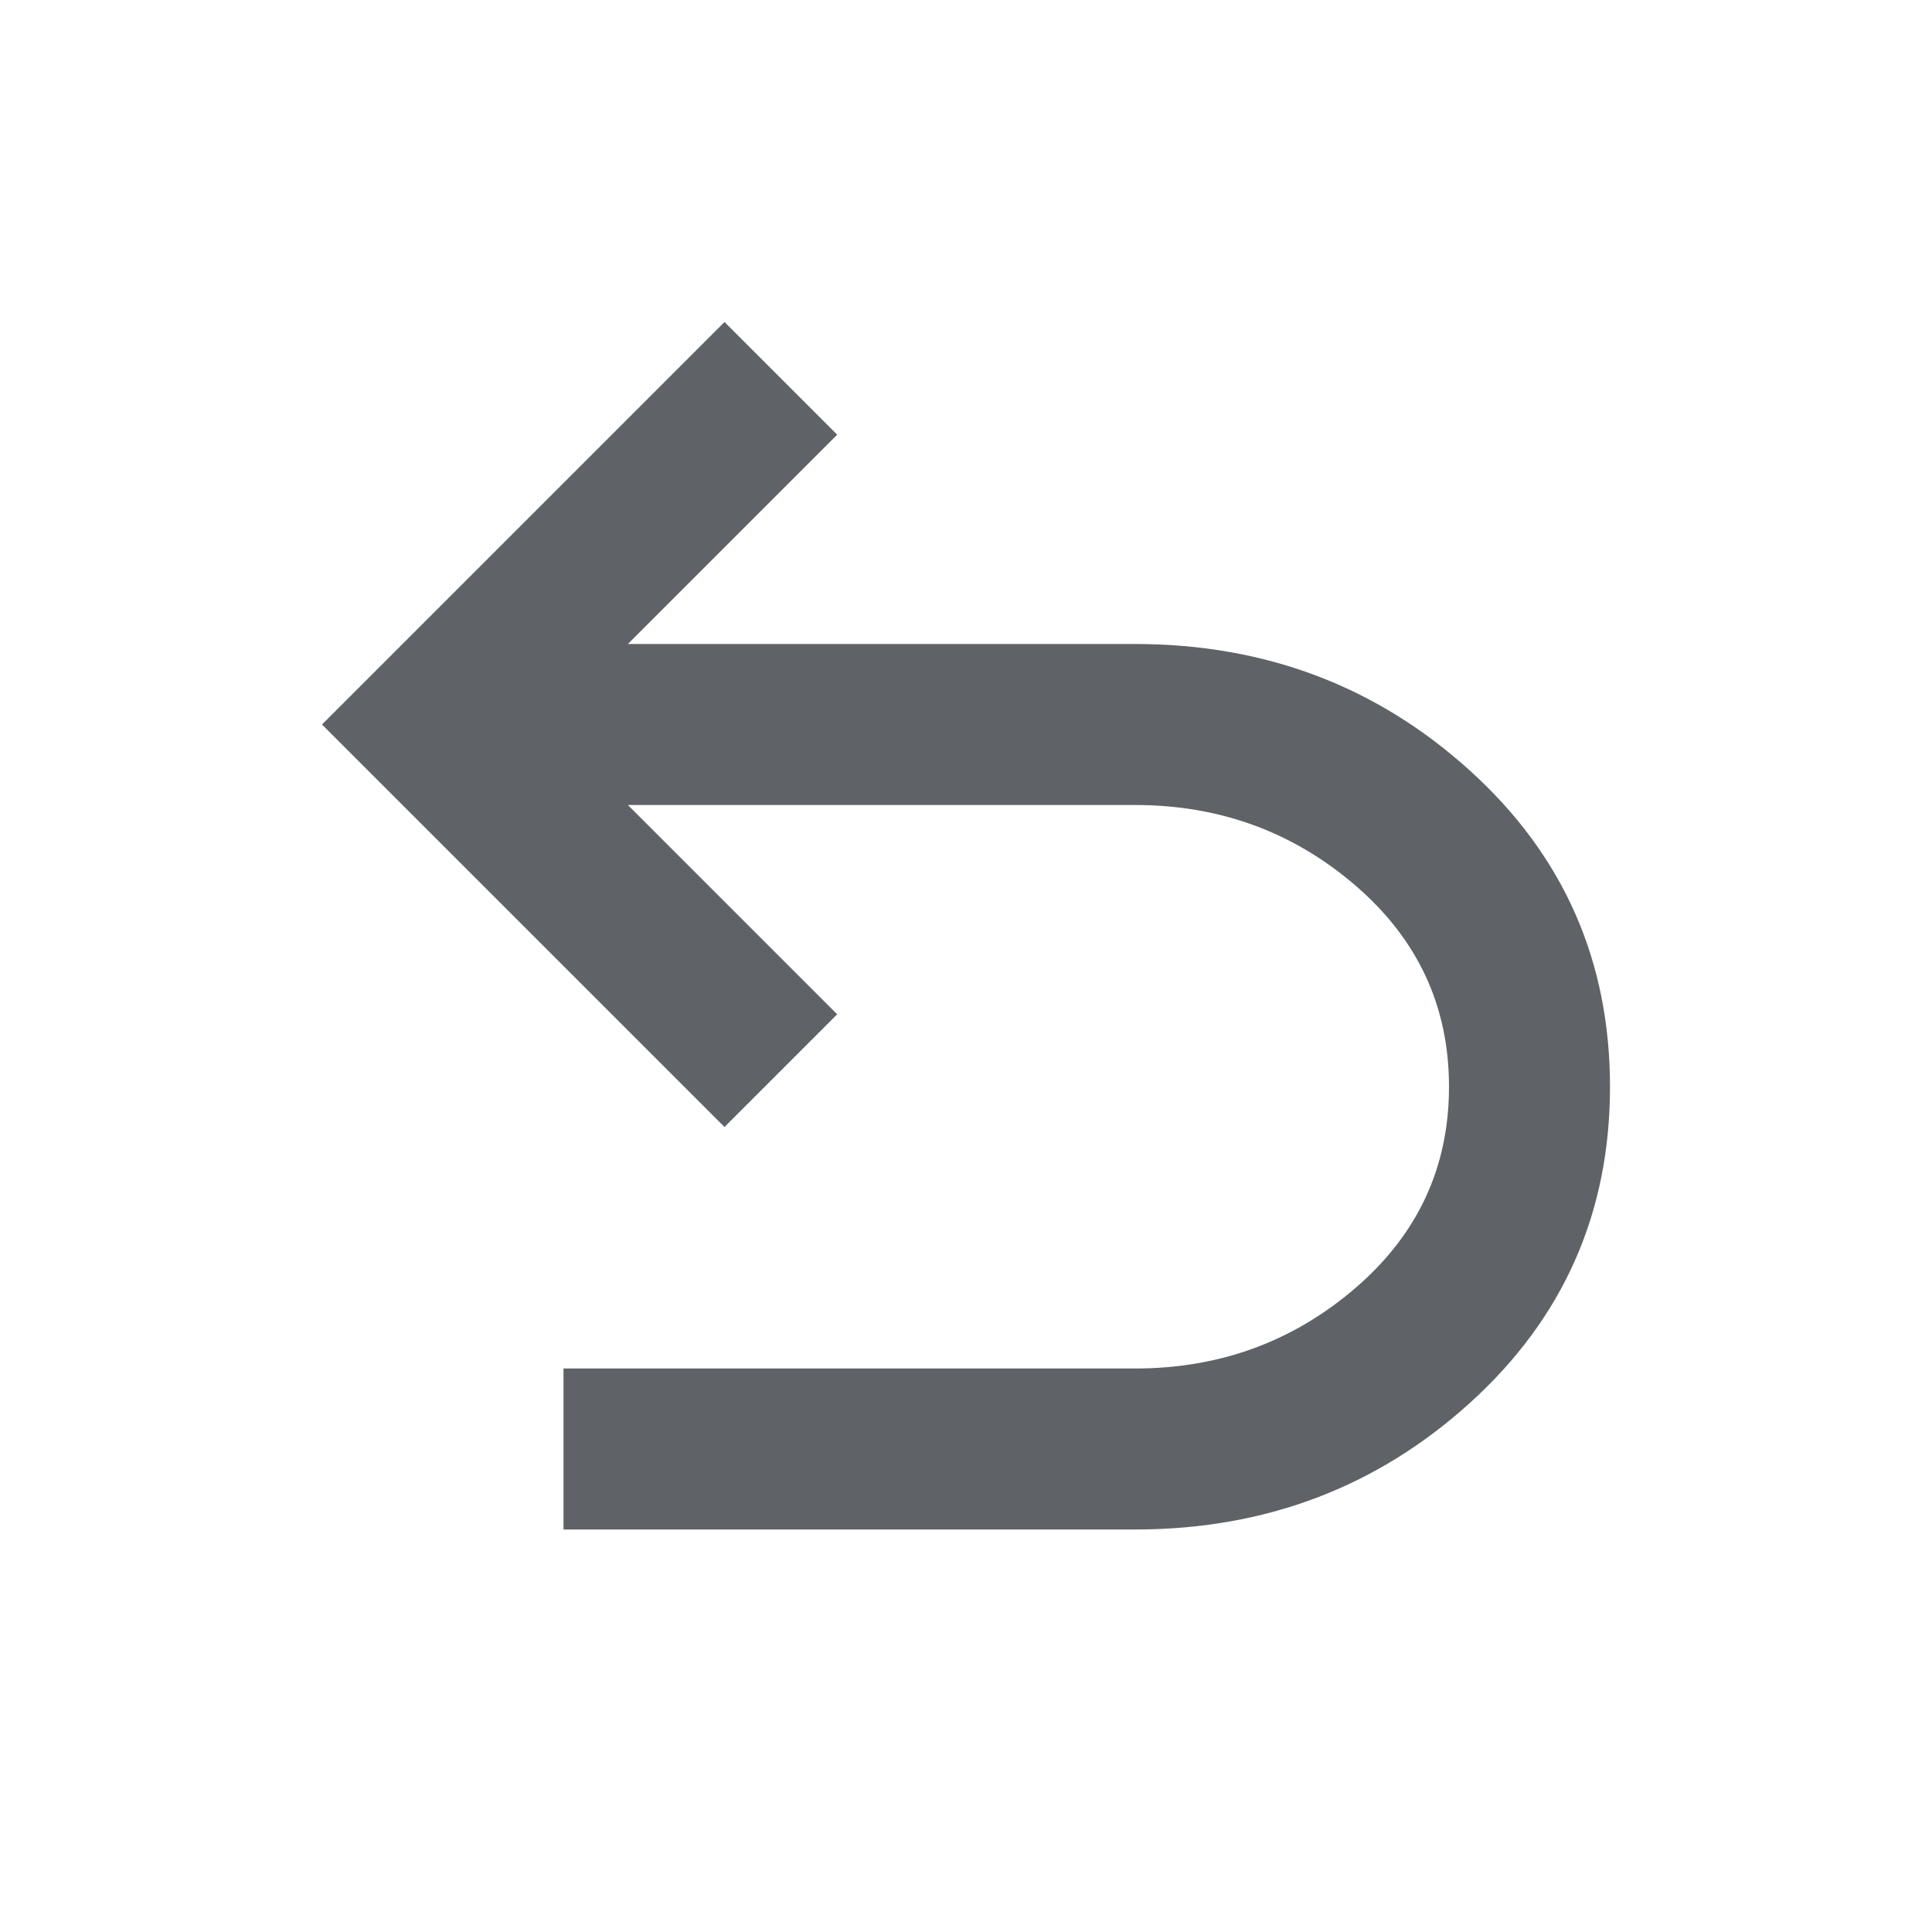
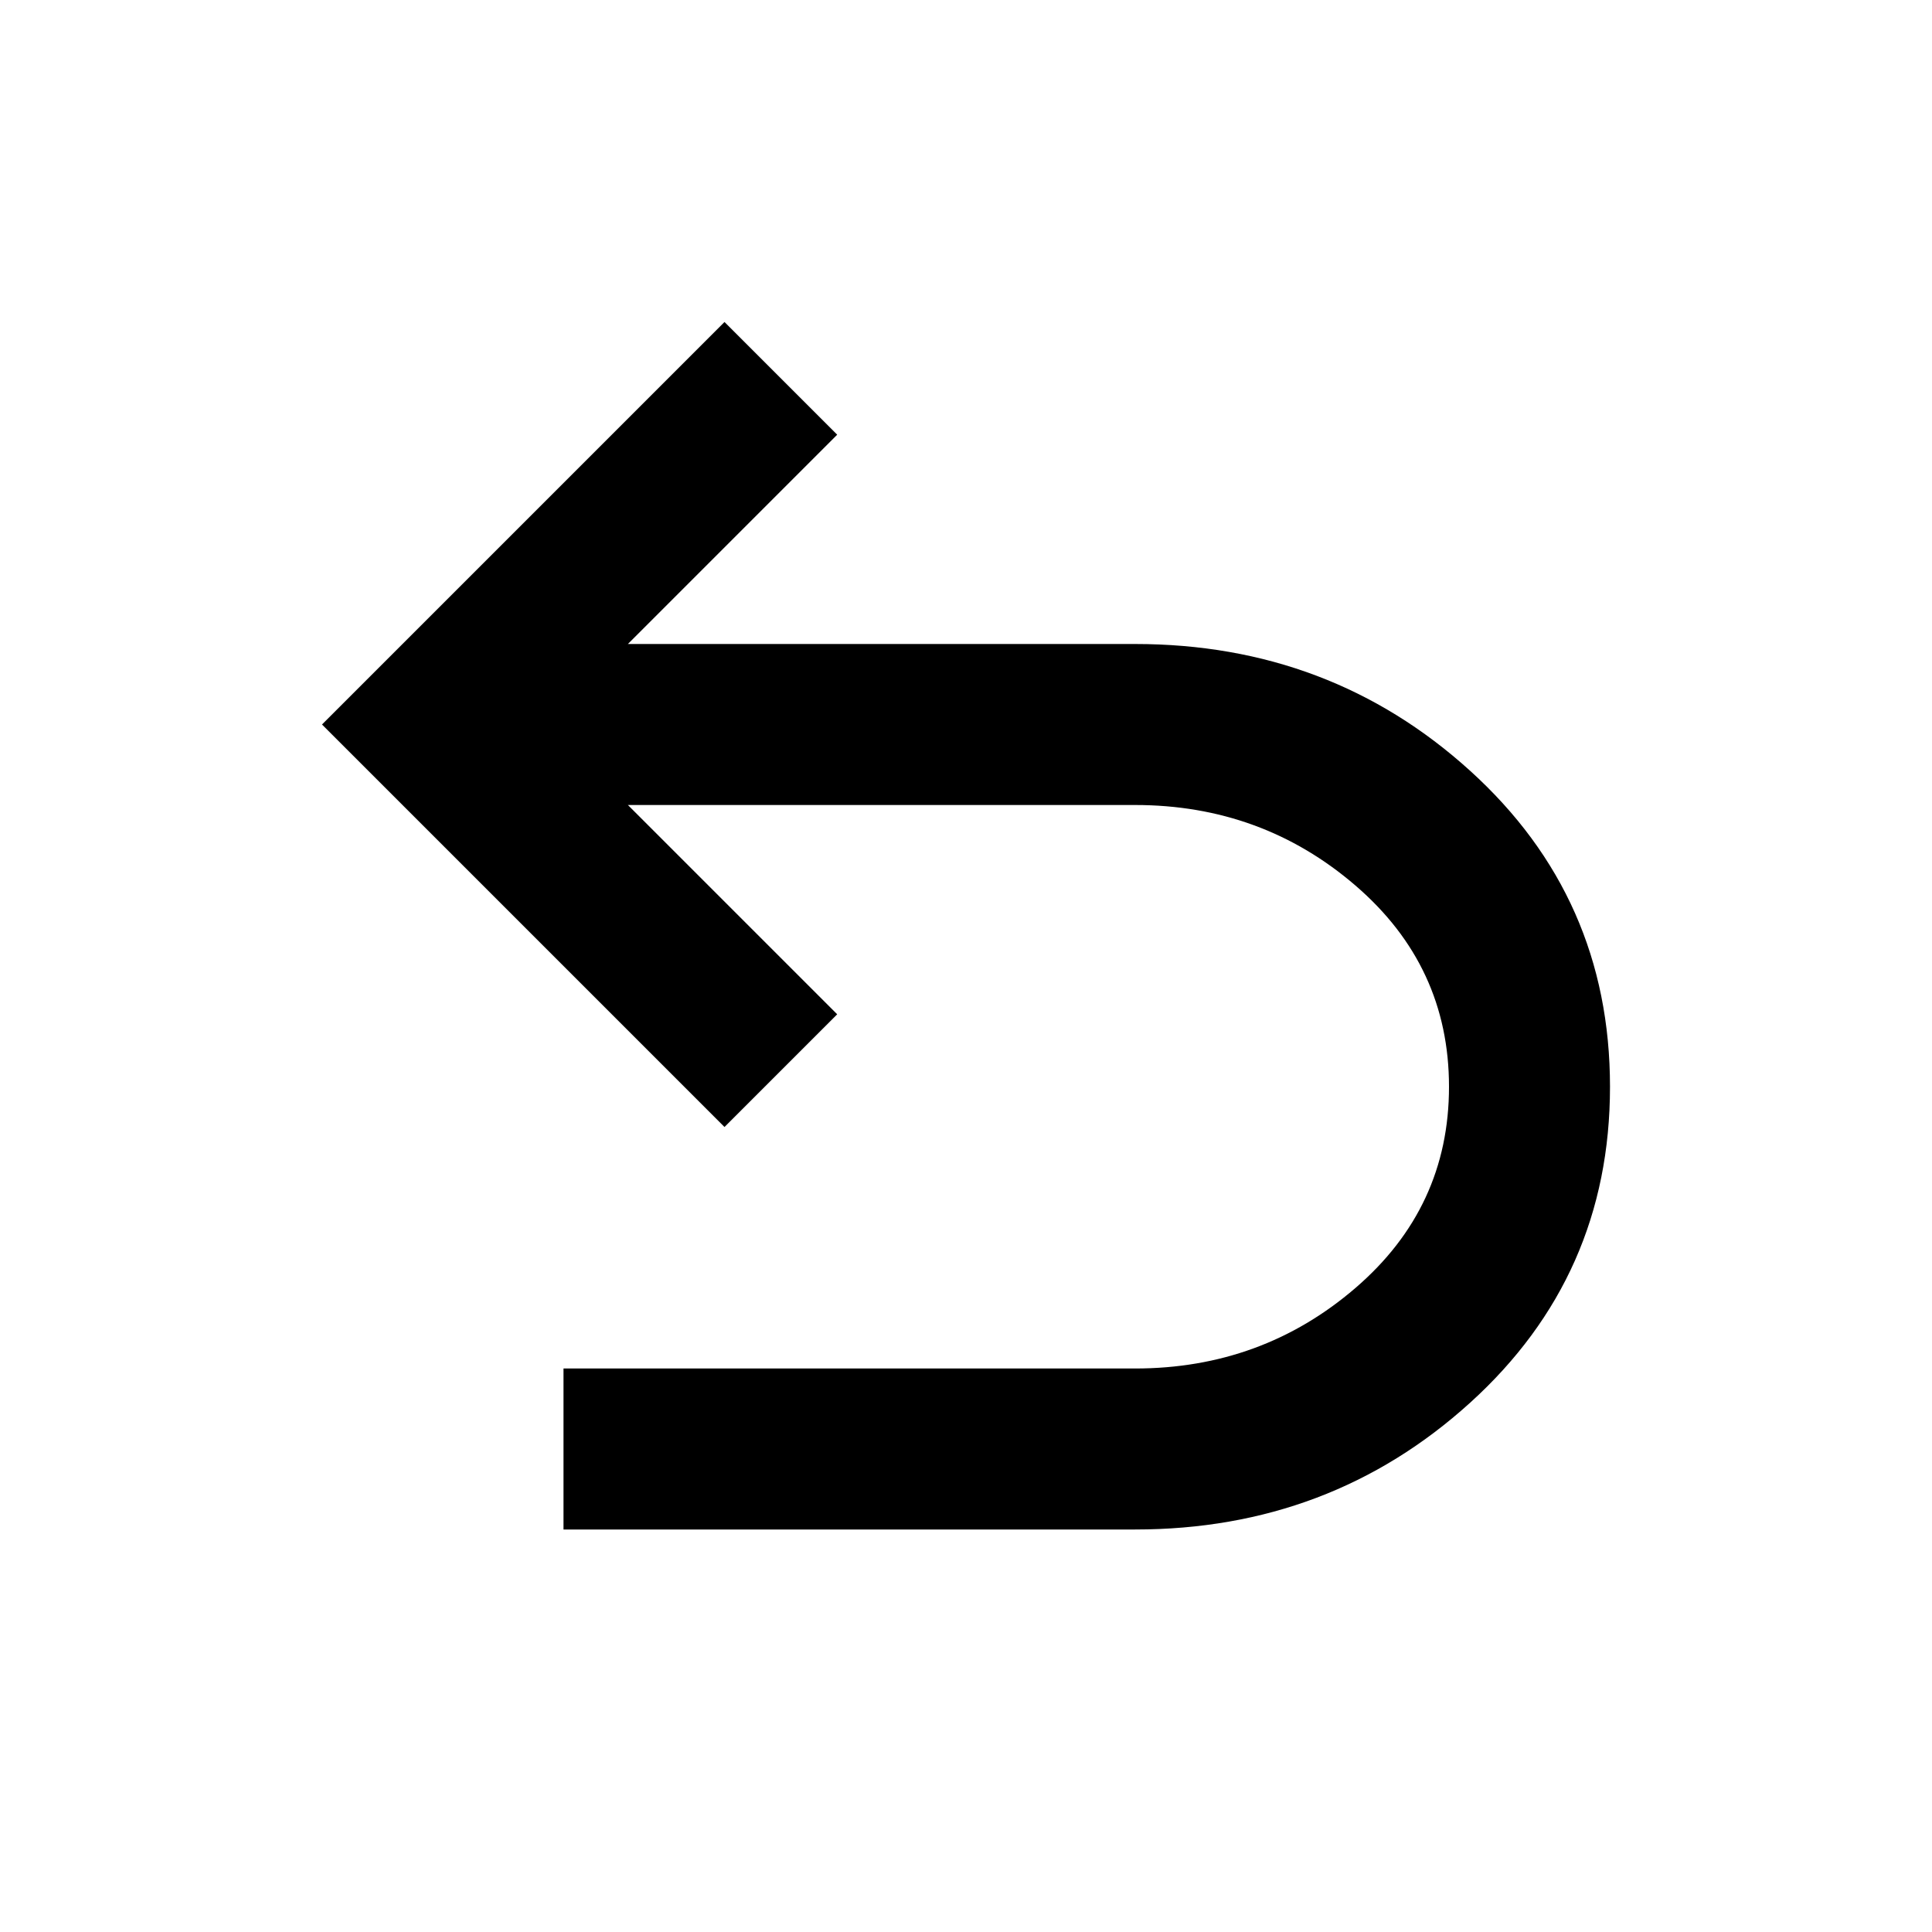
- <svg xmlns="http://www.w3.org/2000/svg" height="24px" viewBox="0 -960 960 960" width="24px" fill="#5f6368">
+ <svg xmlns="http://www.w3.org/2000/svg" height="24px" viewBox="0 -960 960 960" width="24px" fill="currentColor">
  <path d="M280-200v-80h284q63 0 109.5-40T720-420q0-60-46.5-100T564-560H312l104 104-56 56-200-200 200-200 56 56-104 104h252q97 0 166.5 63T800-420q0 94-69.5 157T564-200H280Z" />
</svg>
